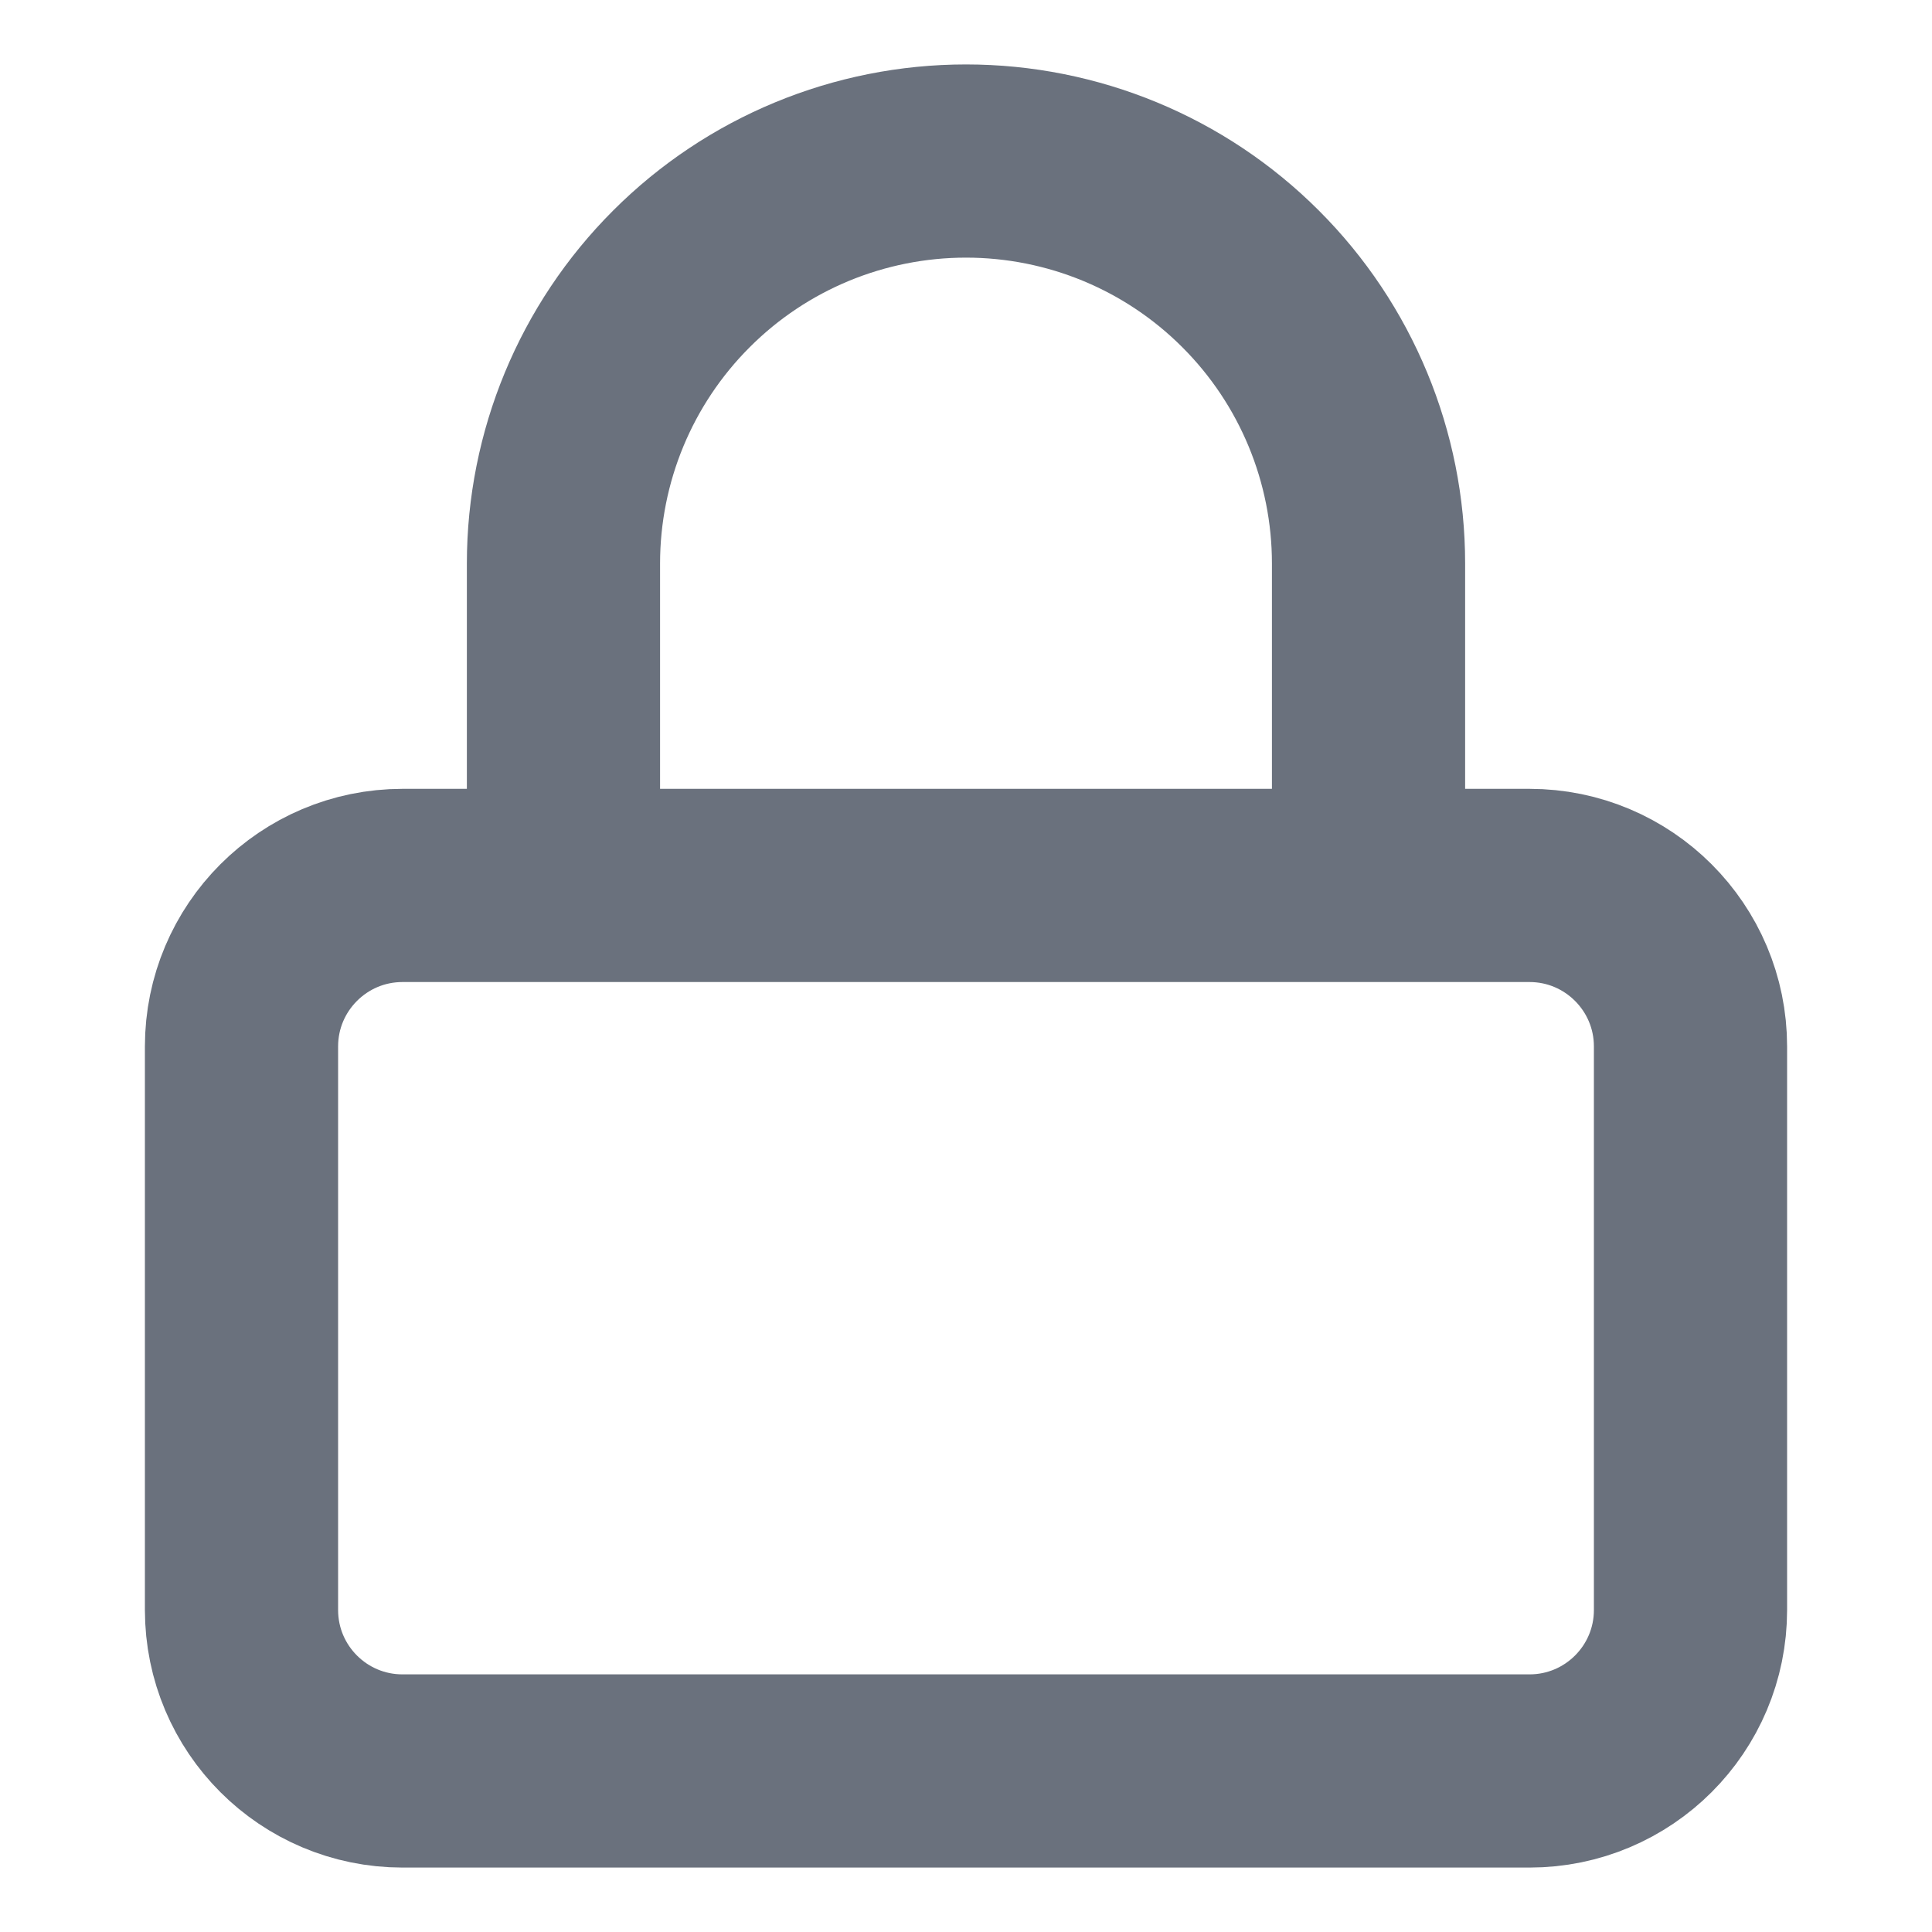
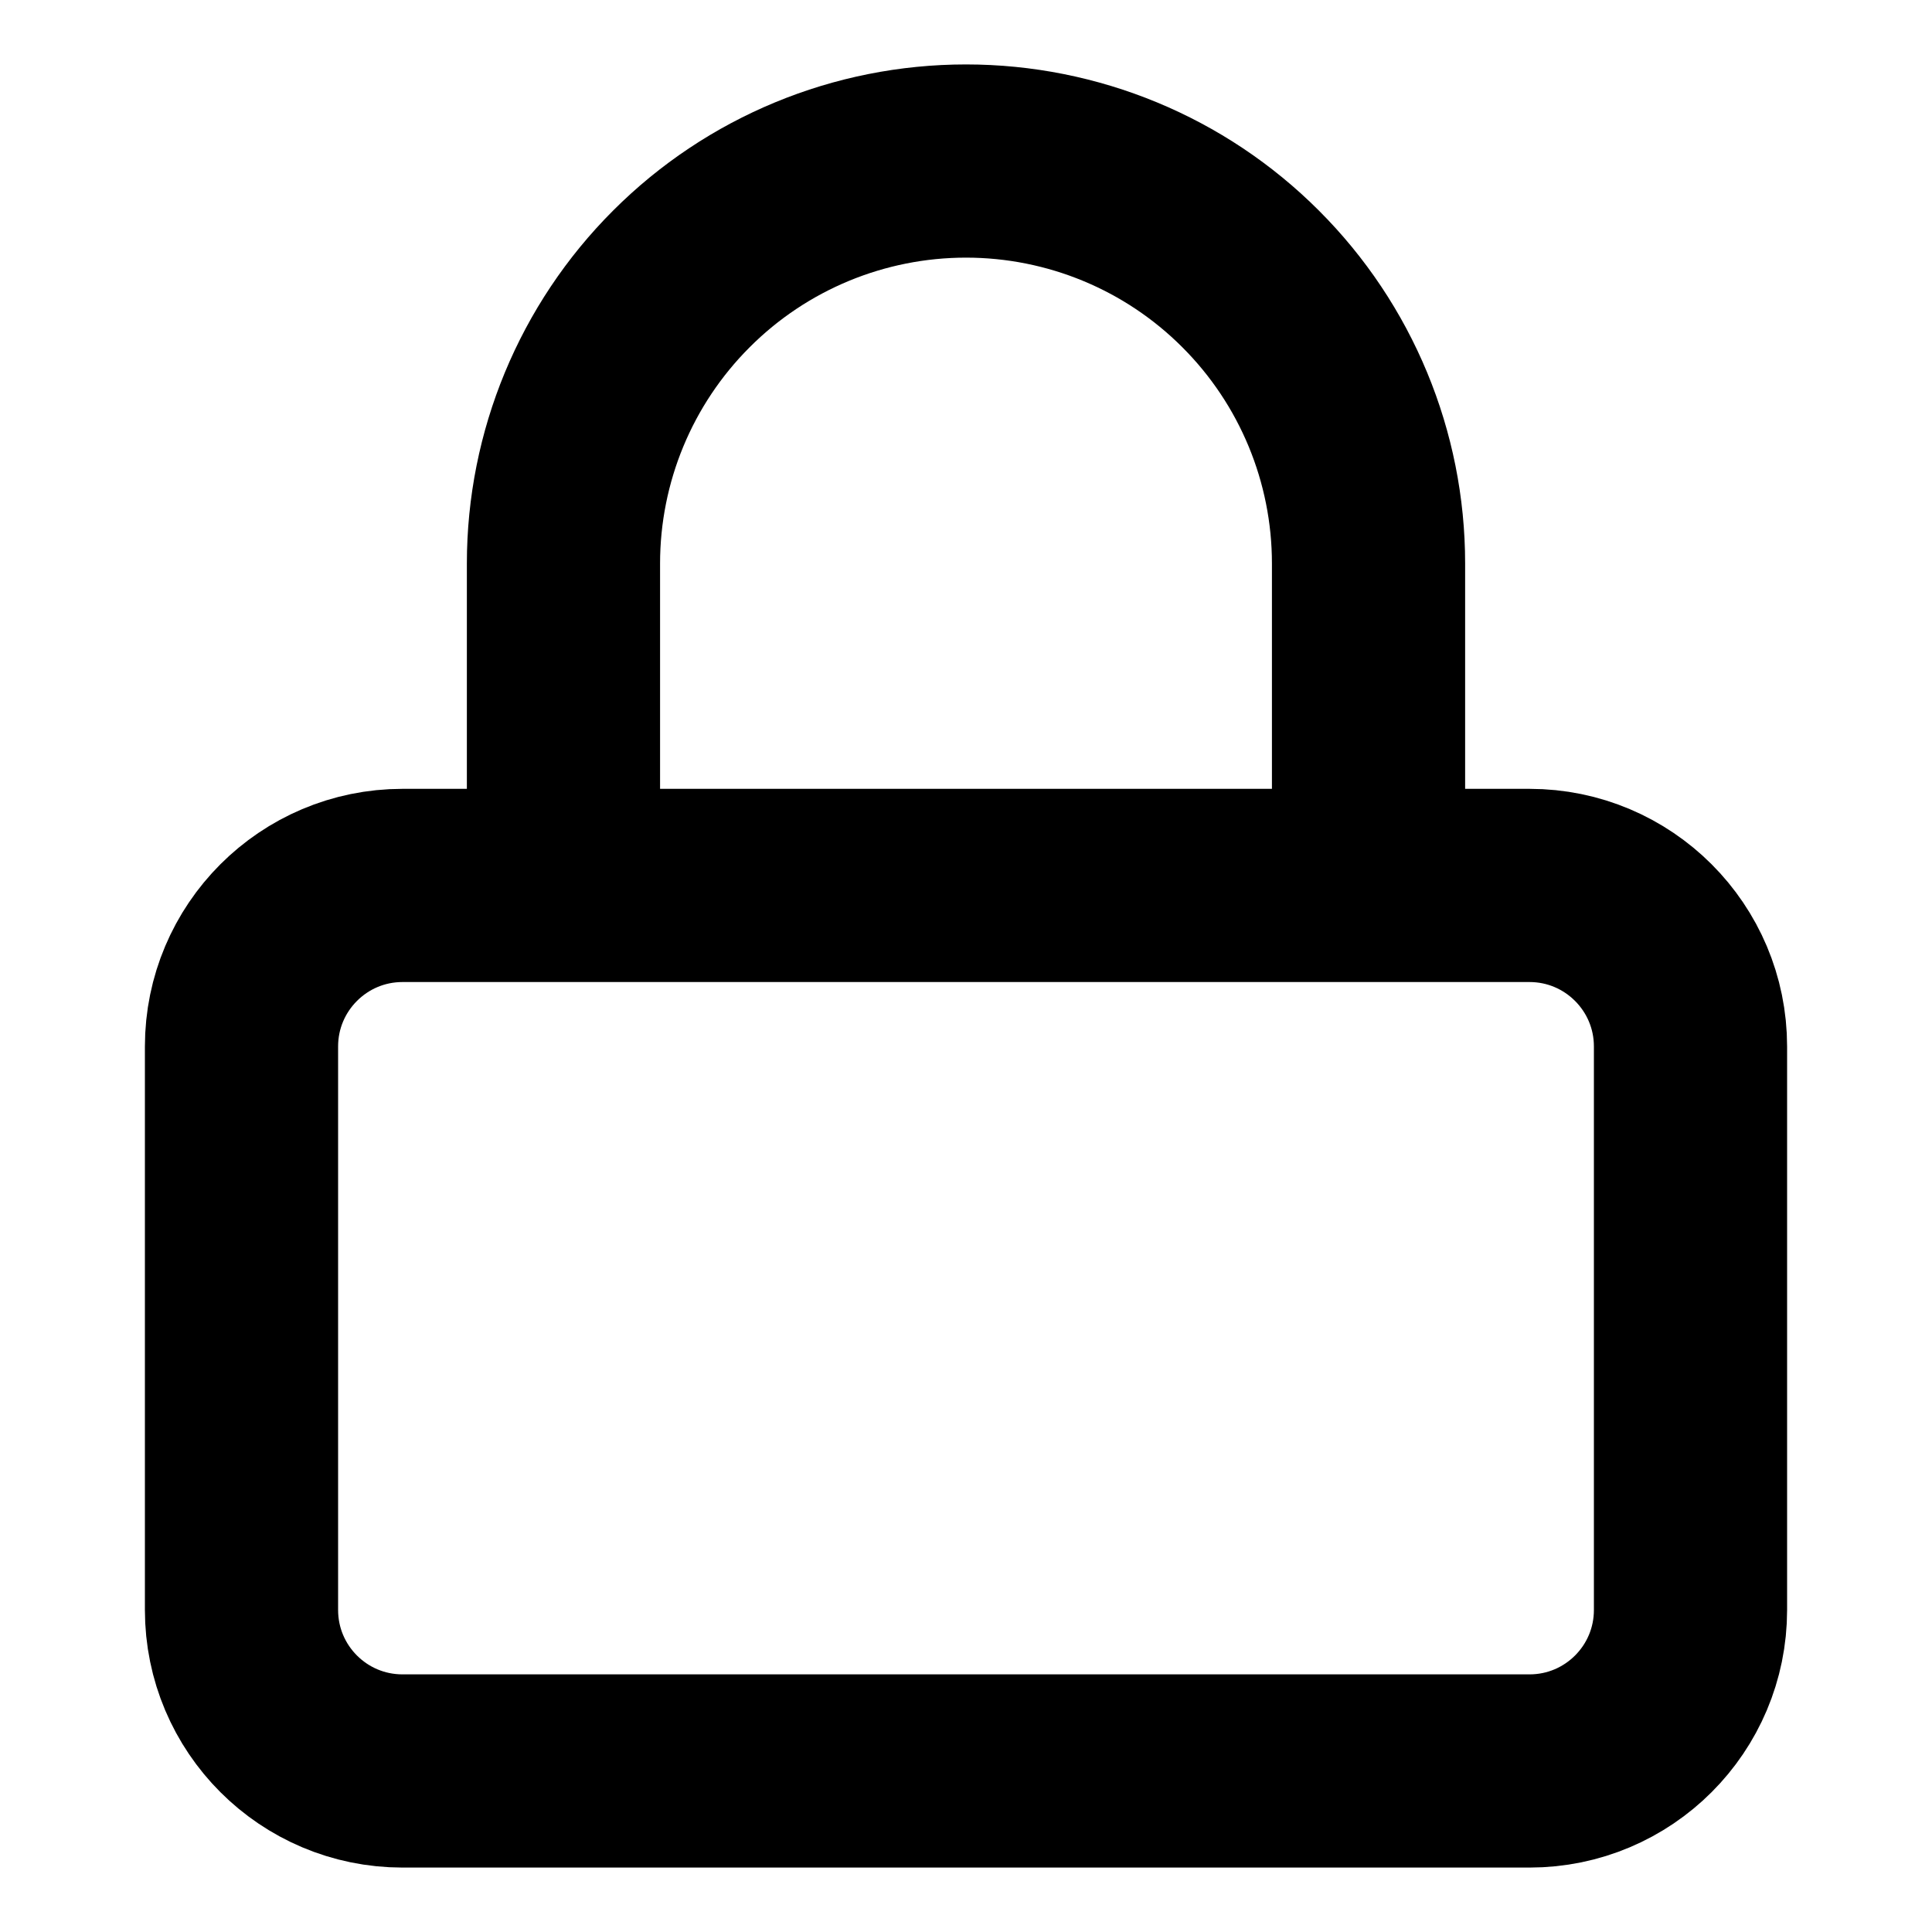
<svg xmlns="http://www.w3.org/2000/svg" width="20" height="20" viewBox="0 0 20 20" fill="none">
-   <path d="M5.833 9.166V5.833C5.833 4.728 6.272 3.668 7.054 2.887C7.835 2.105 8.895 1.667 10 1.667C11.105 1.667 12.165 2.105 12.946 2.887C13.728 3.668 14.167 4.728 14.167 5.833V9.166M4.167 9.166H15.833C16.754 9.166 17.5 9.913 17.5 10.833V16.666C17.5 17.587 16.754 18.333 15.833 18.333H4.167C3.246 18.333 2.5 17.587 2.5 16.666V10.833C2.5 9.913 3.246 9.166 4.167 9.166Z" stroke="#6A717D" stroke-width="2" stroke-linecap="round" stroke-linejoin="round" />
+   <path d="M5.833 9.166V5.833C5.833 4.728 6.272 3.668 7.054 2.887C7.835 2.105 8.895 1.667 10 1.667C11.105 1.667 12.165 2.105 12.946 2.887C13.728 3.668 14.167 4.728 14.167 5.833V9.166M4.167 9.166H15.833C16.754 9.166 17.5 9.913 17.5 10.833V16.666C17.5 17.587 16.754 18.333 15.833 18.333H4.167C3.246 18.333 2.5 17.587 2.5 16.666V10.833C2.5 9.913 3.246 9.166 4.167 9.166Z" stroke="currentColor" stroke-width="2" stroke-linecap="round" stroke-linejoin="round" />
</svg>
